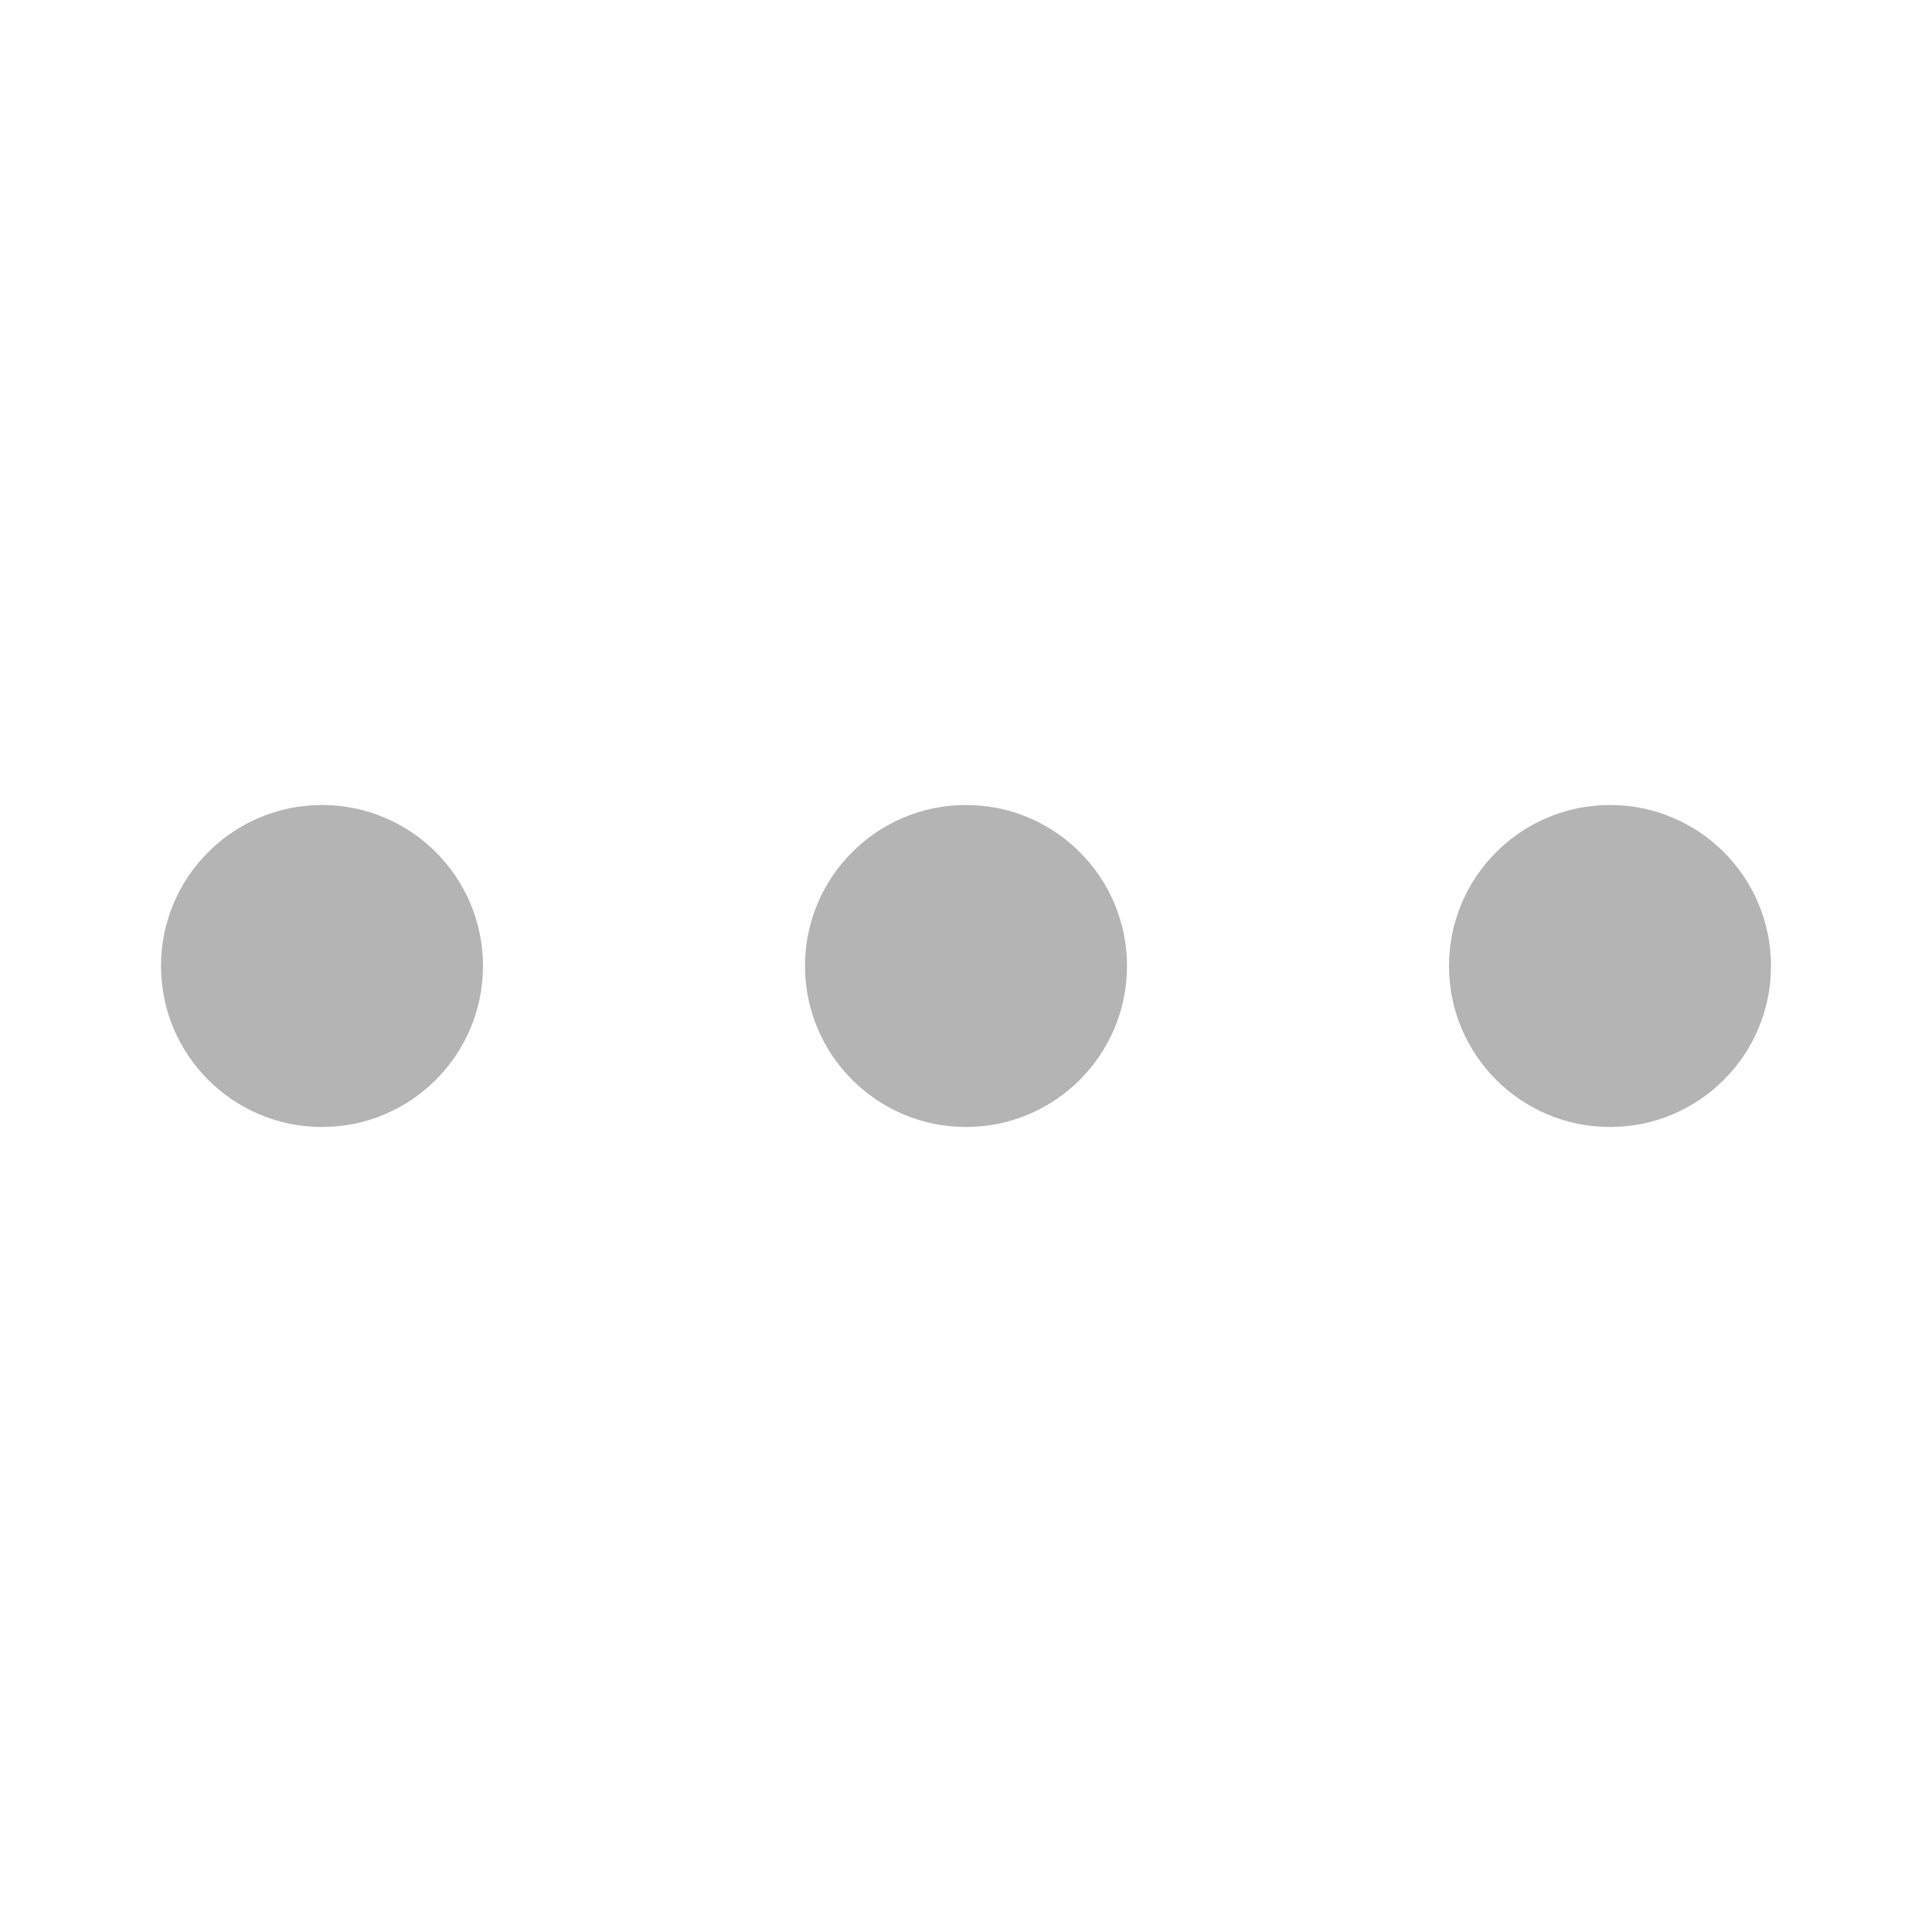
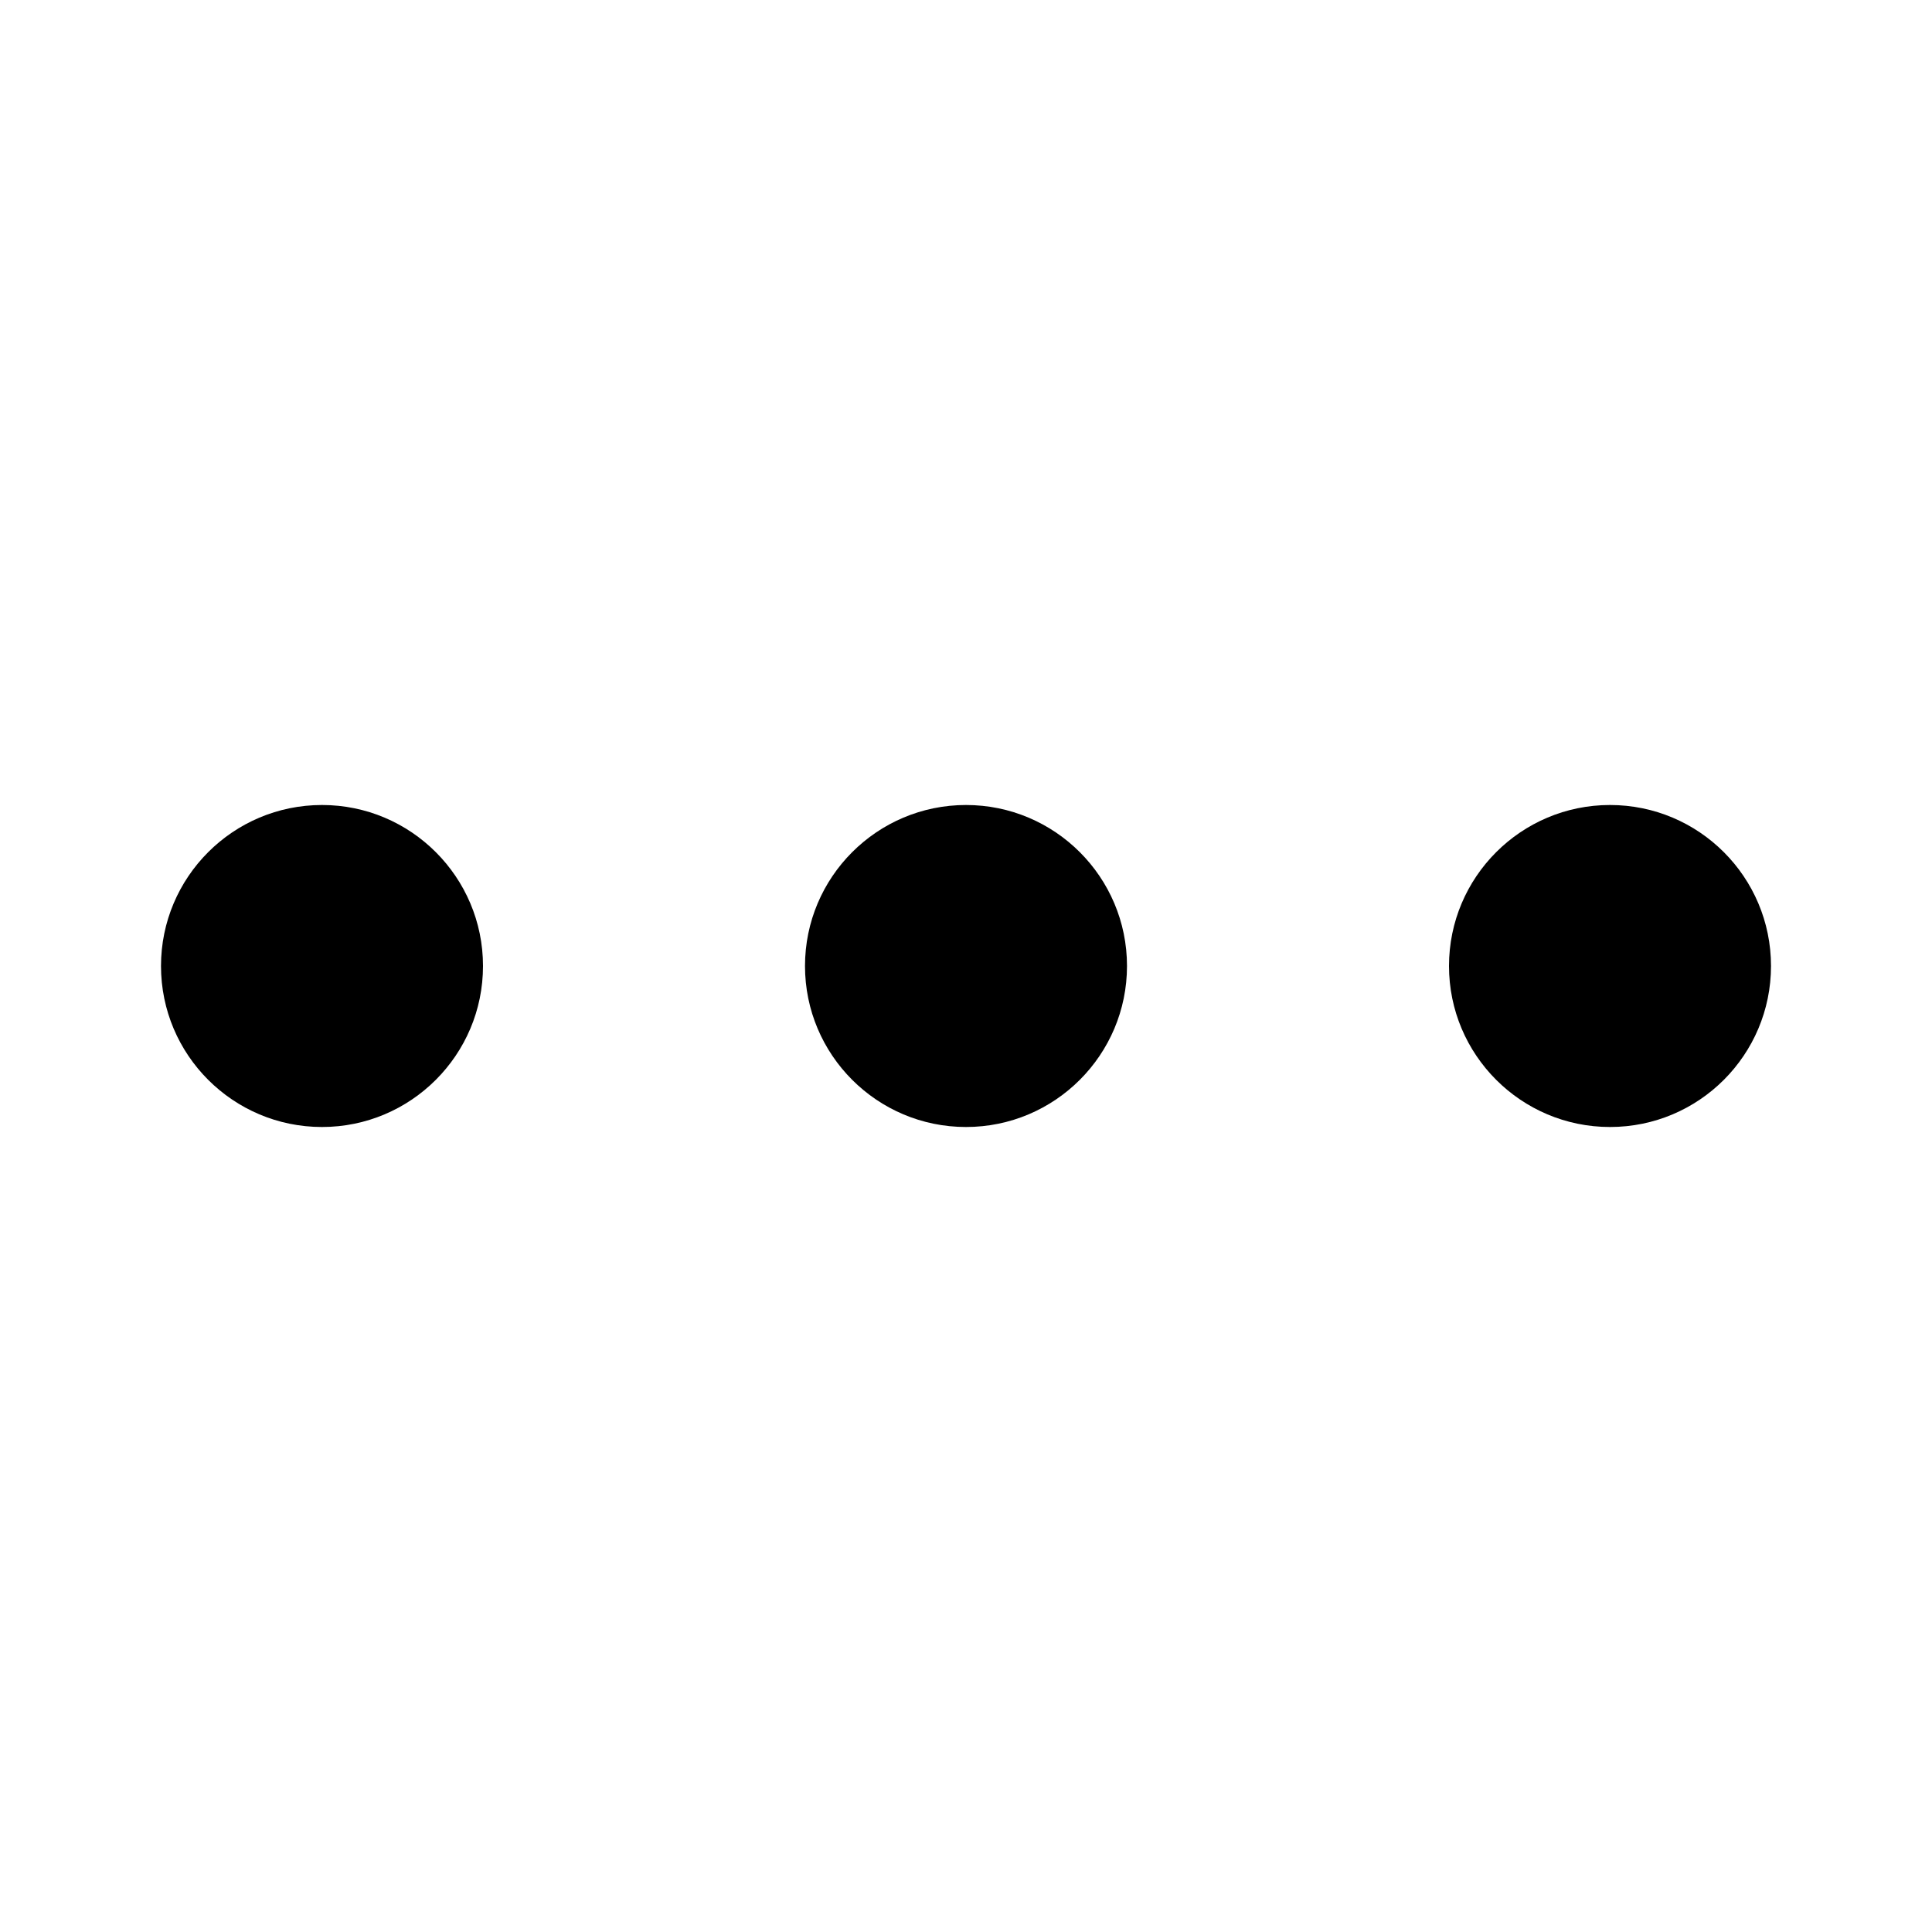
- <svg xmlns="http://www.w3.org/2000/svg" width="21" height="21" viewBox="0 0 21 21" fill="none">
-   <path fill-rule="evenodd" clip-rule="evenodd" d="M3.5 12.25C4.466 12.25 5.25 11.466 5.25 10.5C5.25 9.534 4.466 8.75 3.5 8.75C2.534 8.75 1.75 9.534 1.75 10.5C1.75 11.466 2.534 12.25 3.5 12.25ZM10.5 12.25C11.466 12.25 12.25 11.466 12.25 10.5C12.25 9.534 11.466 8.75 10.5 8.75C9.534 8.75 8.75 9.534 8.75 10.5C8.75 11.466 9.534 12.25 10.5 12.25ZM19.25 10.5C19.25 11.466 18.467 12.25 17.5 12.25C16.534 12.25 15.75 11.466 15.75 10.5C15.75 9.534 16.534 8.75 17.5 8.75C18.467 8.75 19.25 9.534 19.25 10.5Z" fill="#B4B4B4" />
+ <svg xmlns="http://www.w3.org/2000/svg" width="21" height="21" viewBox="0 0 21 21">
+   <path fill-rule="evenodd" clip-rule="evenodd" d="M3.5 12.25C4.466 12.25 5.25 11.466 5.25 10.5C5.25 9.534 4.466 8.75 3.5 8.75C2.534 8.75 1.75 9.534 1.75 10.5C1.75 11.466 2.534 12.25 3.5 12.25ZM10.5 12.25C11.466 12.25 12.25 11.466 12.25 10.5C12.25 9.534 11.466 8.75 10.5 8.75C9.534 8.75 8.75 9.534 8.75 10.5C8.75 11.466 9.534 12.25 10.5 12.25ZM19.25 10.5C19.25 11.466 18.467 12.25 17.5 12.25C16.534 12.25 15.75 11.466 15.75 10.5C15.75 9.534 16.534 8.75 17.5 8.75C18.467 8.75 19.25 9.534 19.25 10.5Z" />
</svg>
